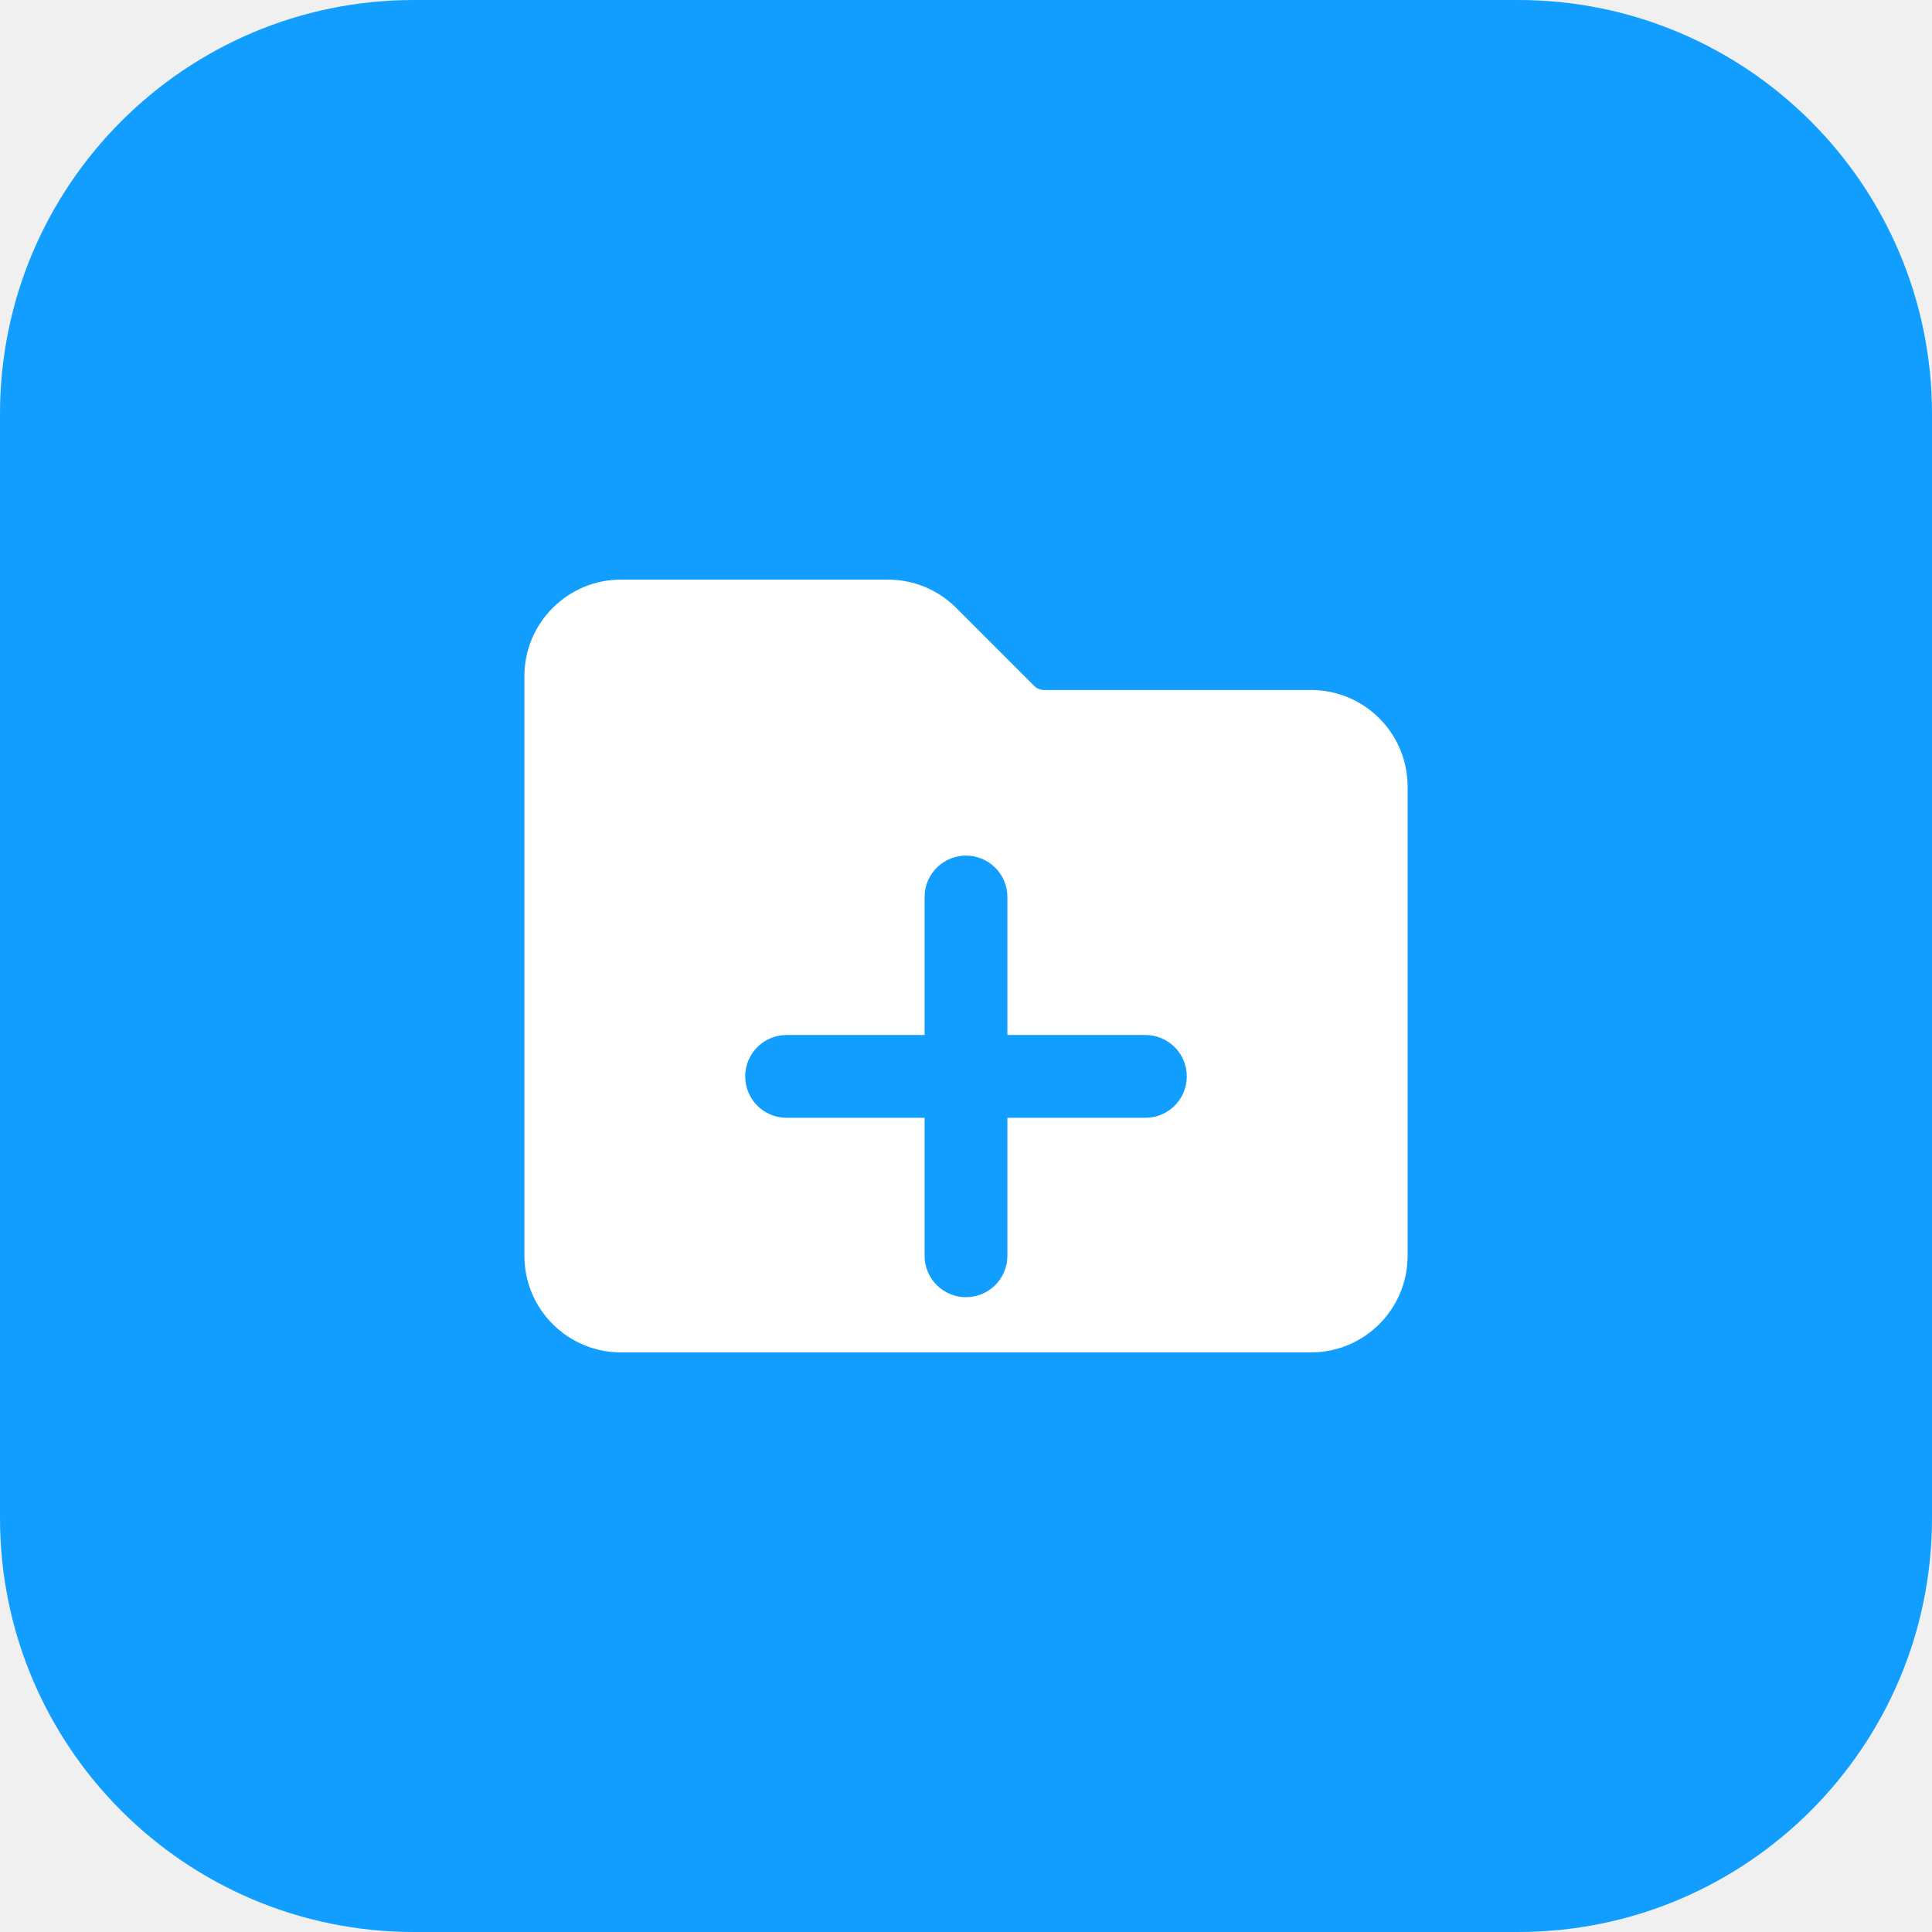
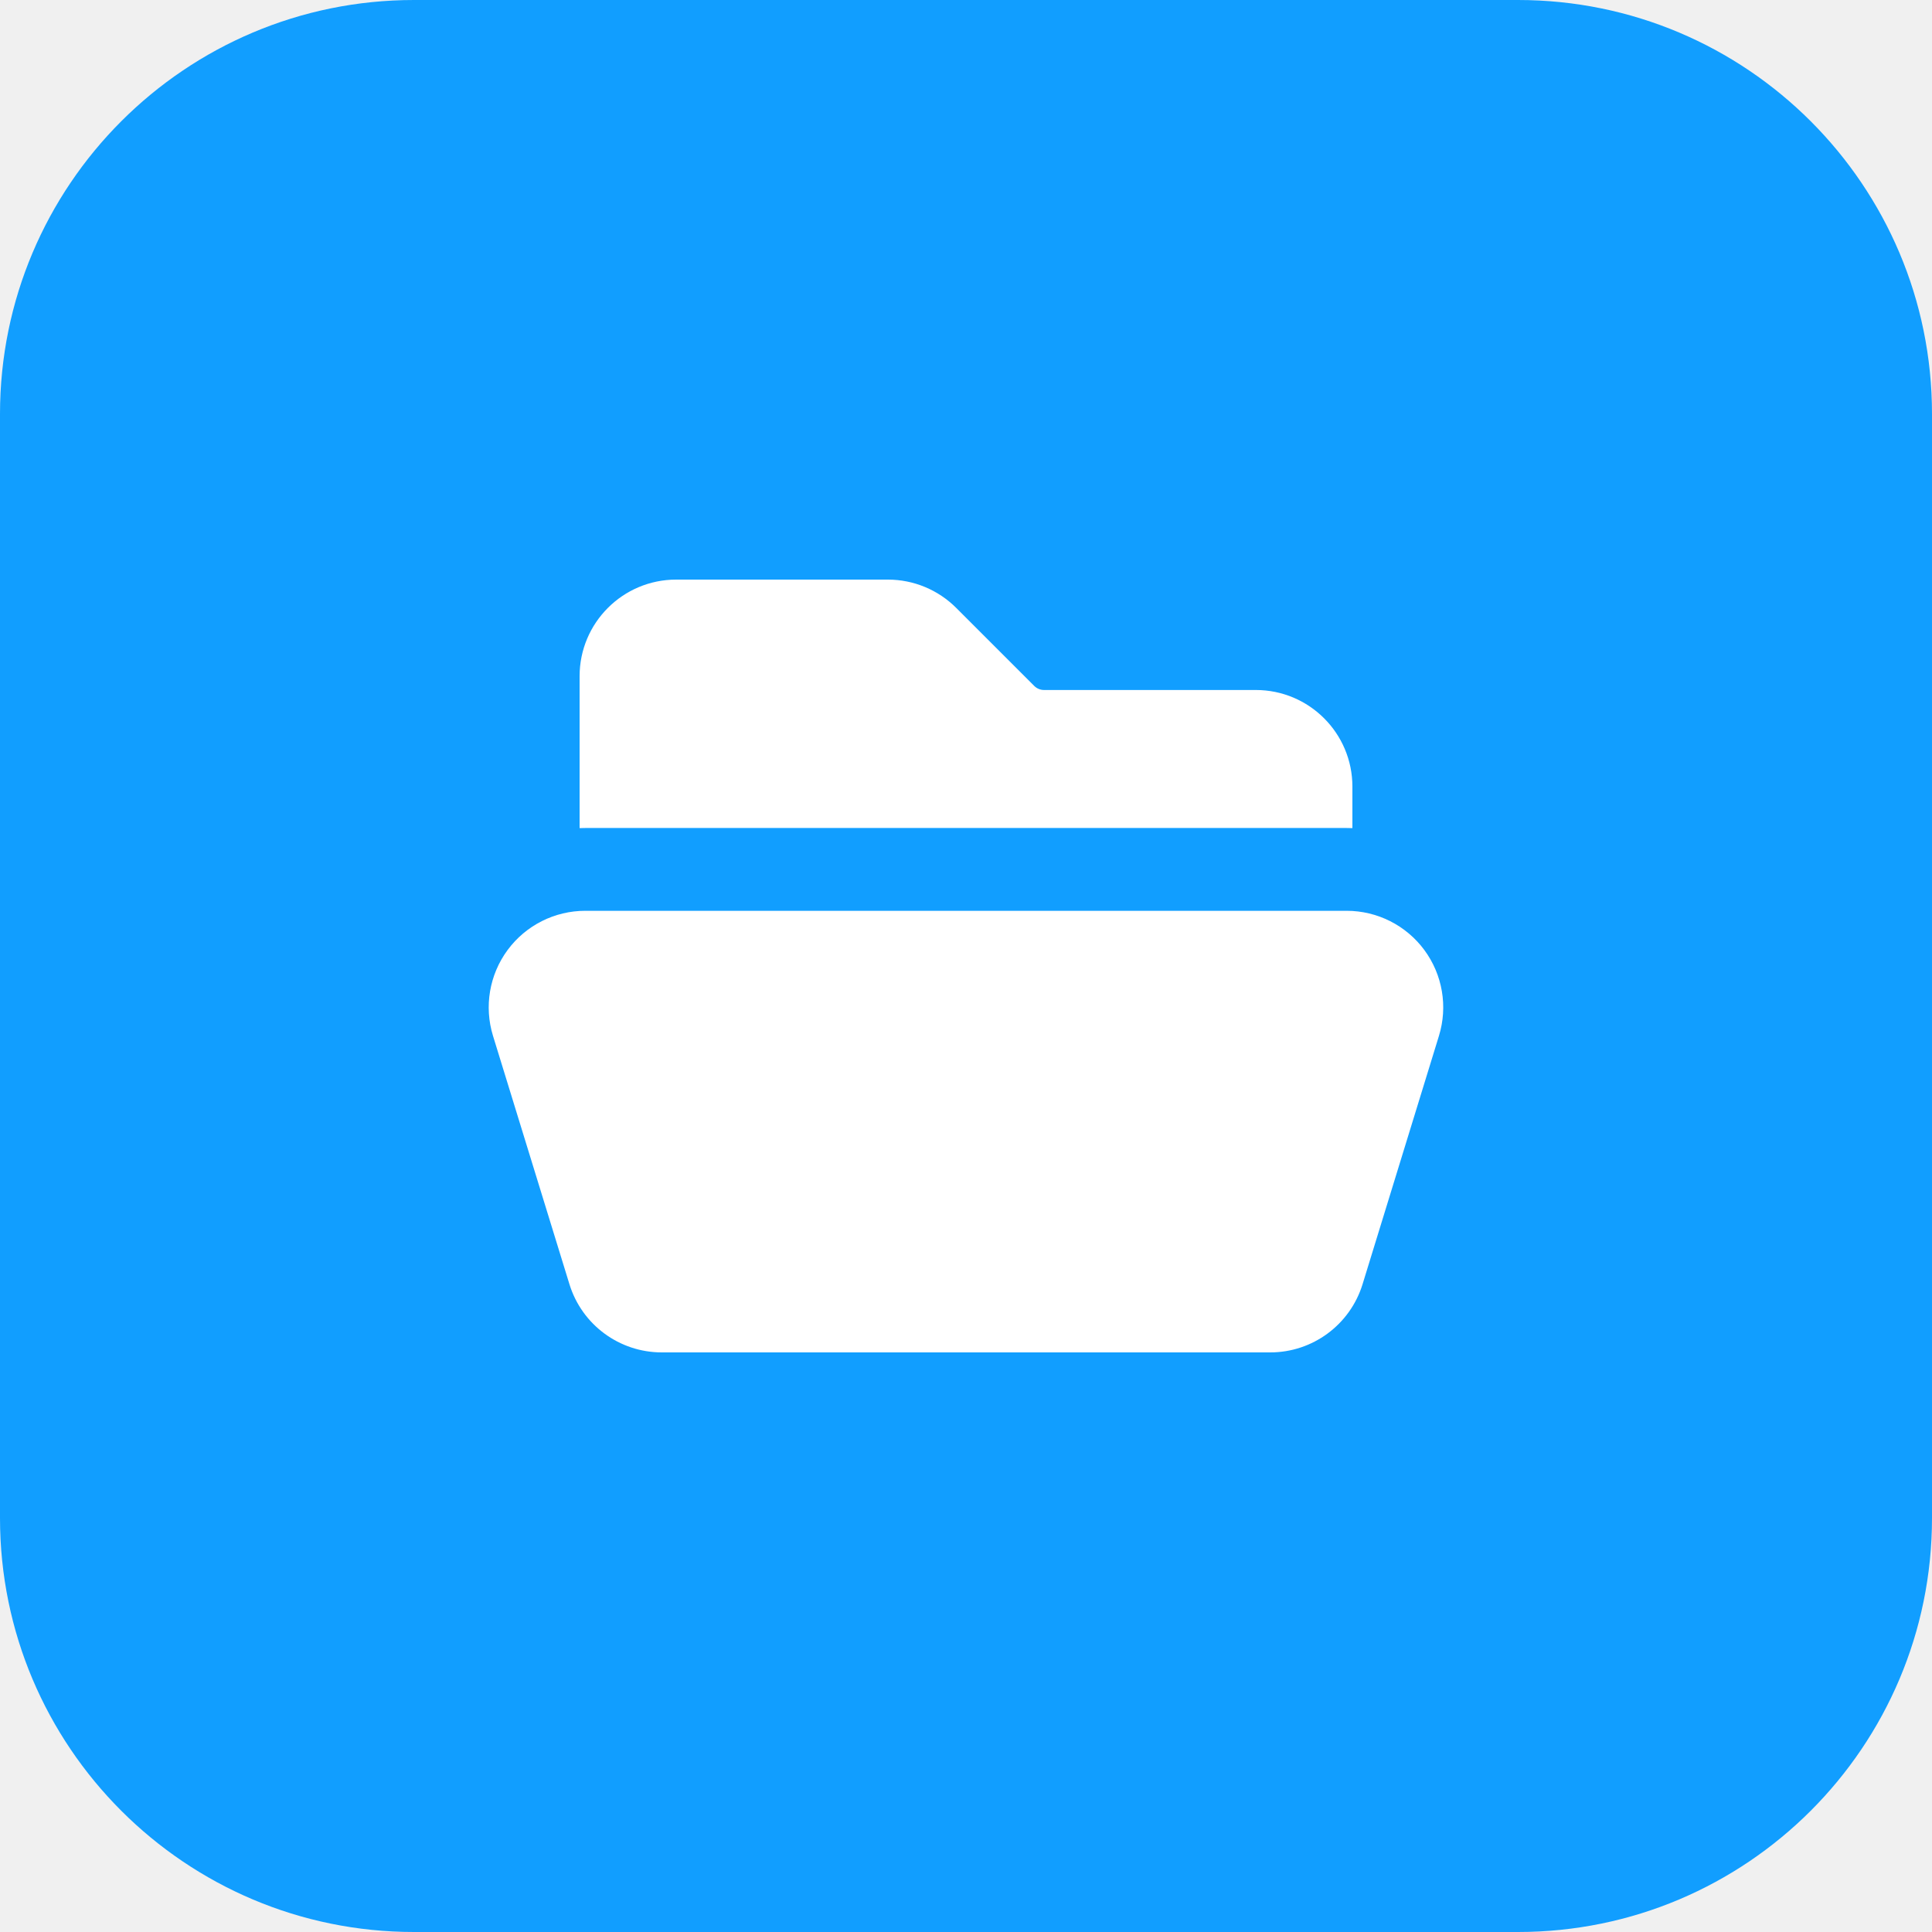
<svg xmlns="http://www.w3.org/2000/svg" width="56" height="56" viewBox="0 0 56 56" fill="none">
  <rect width="56" height="56" rx="12" fill="#119eff" />
  <g transform="translate(12, 12) scale(1.6)">
-     <path fill="white" fill-rule="evenodd" clip-rule="evenodd" d="M2 4.75C2 3.784 2.784 3 3.75 3h4.836c.464 0 .909.184 1.237.513l1.414 1.414a.25.25 0 0 0 .177.073h4.836c.966 0 1.75.784 1.75 1.75v8.5A1.75 1.75 0 0 1 16.25 17H3.75A1.75 1.75 0 0 1 2 15.25V4.75Zm8.75 4a.75.75 0 0 0-1.5 0v2.5H6.75a.75.75 0 0 0 0 1.5h2.5v2.5a.75.75 0 0 0 1.5 0v-2.5h2.5a.75.75 0 0 0 0-1.5h-2.5v-2.5Z" />
+     <path fill="white" d="M4.75 3A1.75 1.75 0 0 0 3 4.75v2.752l.104-.002h13.792c.035 0 .07 0 .104.002V6.75A1.75 1.75 0 0 0 15.25 5h-3.836a.25.25 0 0 1-.177-.073L9.823 3.513A1.75 1.75 0 0 0 8.586 3H4.75ZM3.104 9a1.75 1.75 0 0 0-1.673 2.265l1.385 4.5A1.75 1.75 0 0 0 4.488 17h11.023a1.75 1.75 0 0 0 1.673-1.235l1.384-4.5A1.75 1.75 0 0 0 16.896 9H3.104Z" />
  </g>
</svg>
